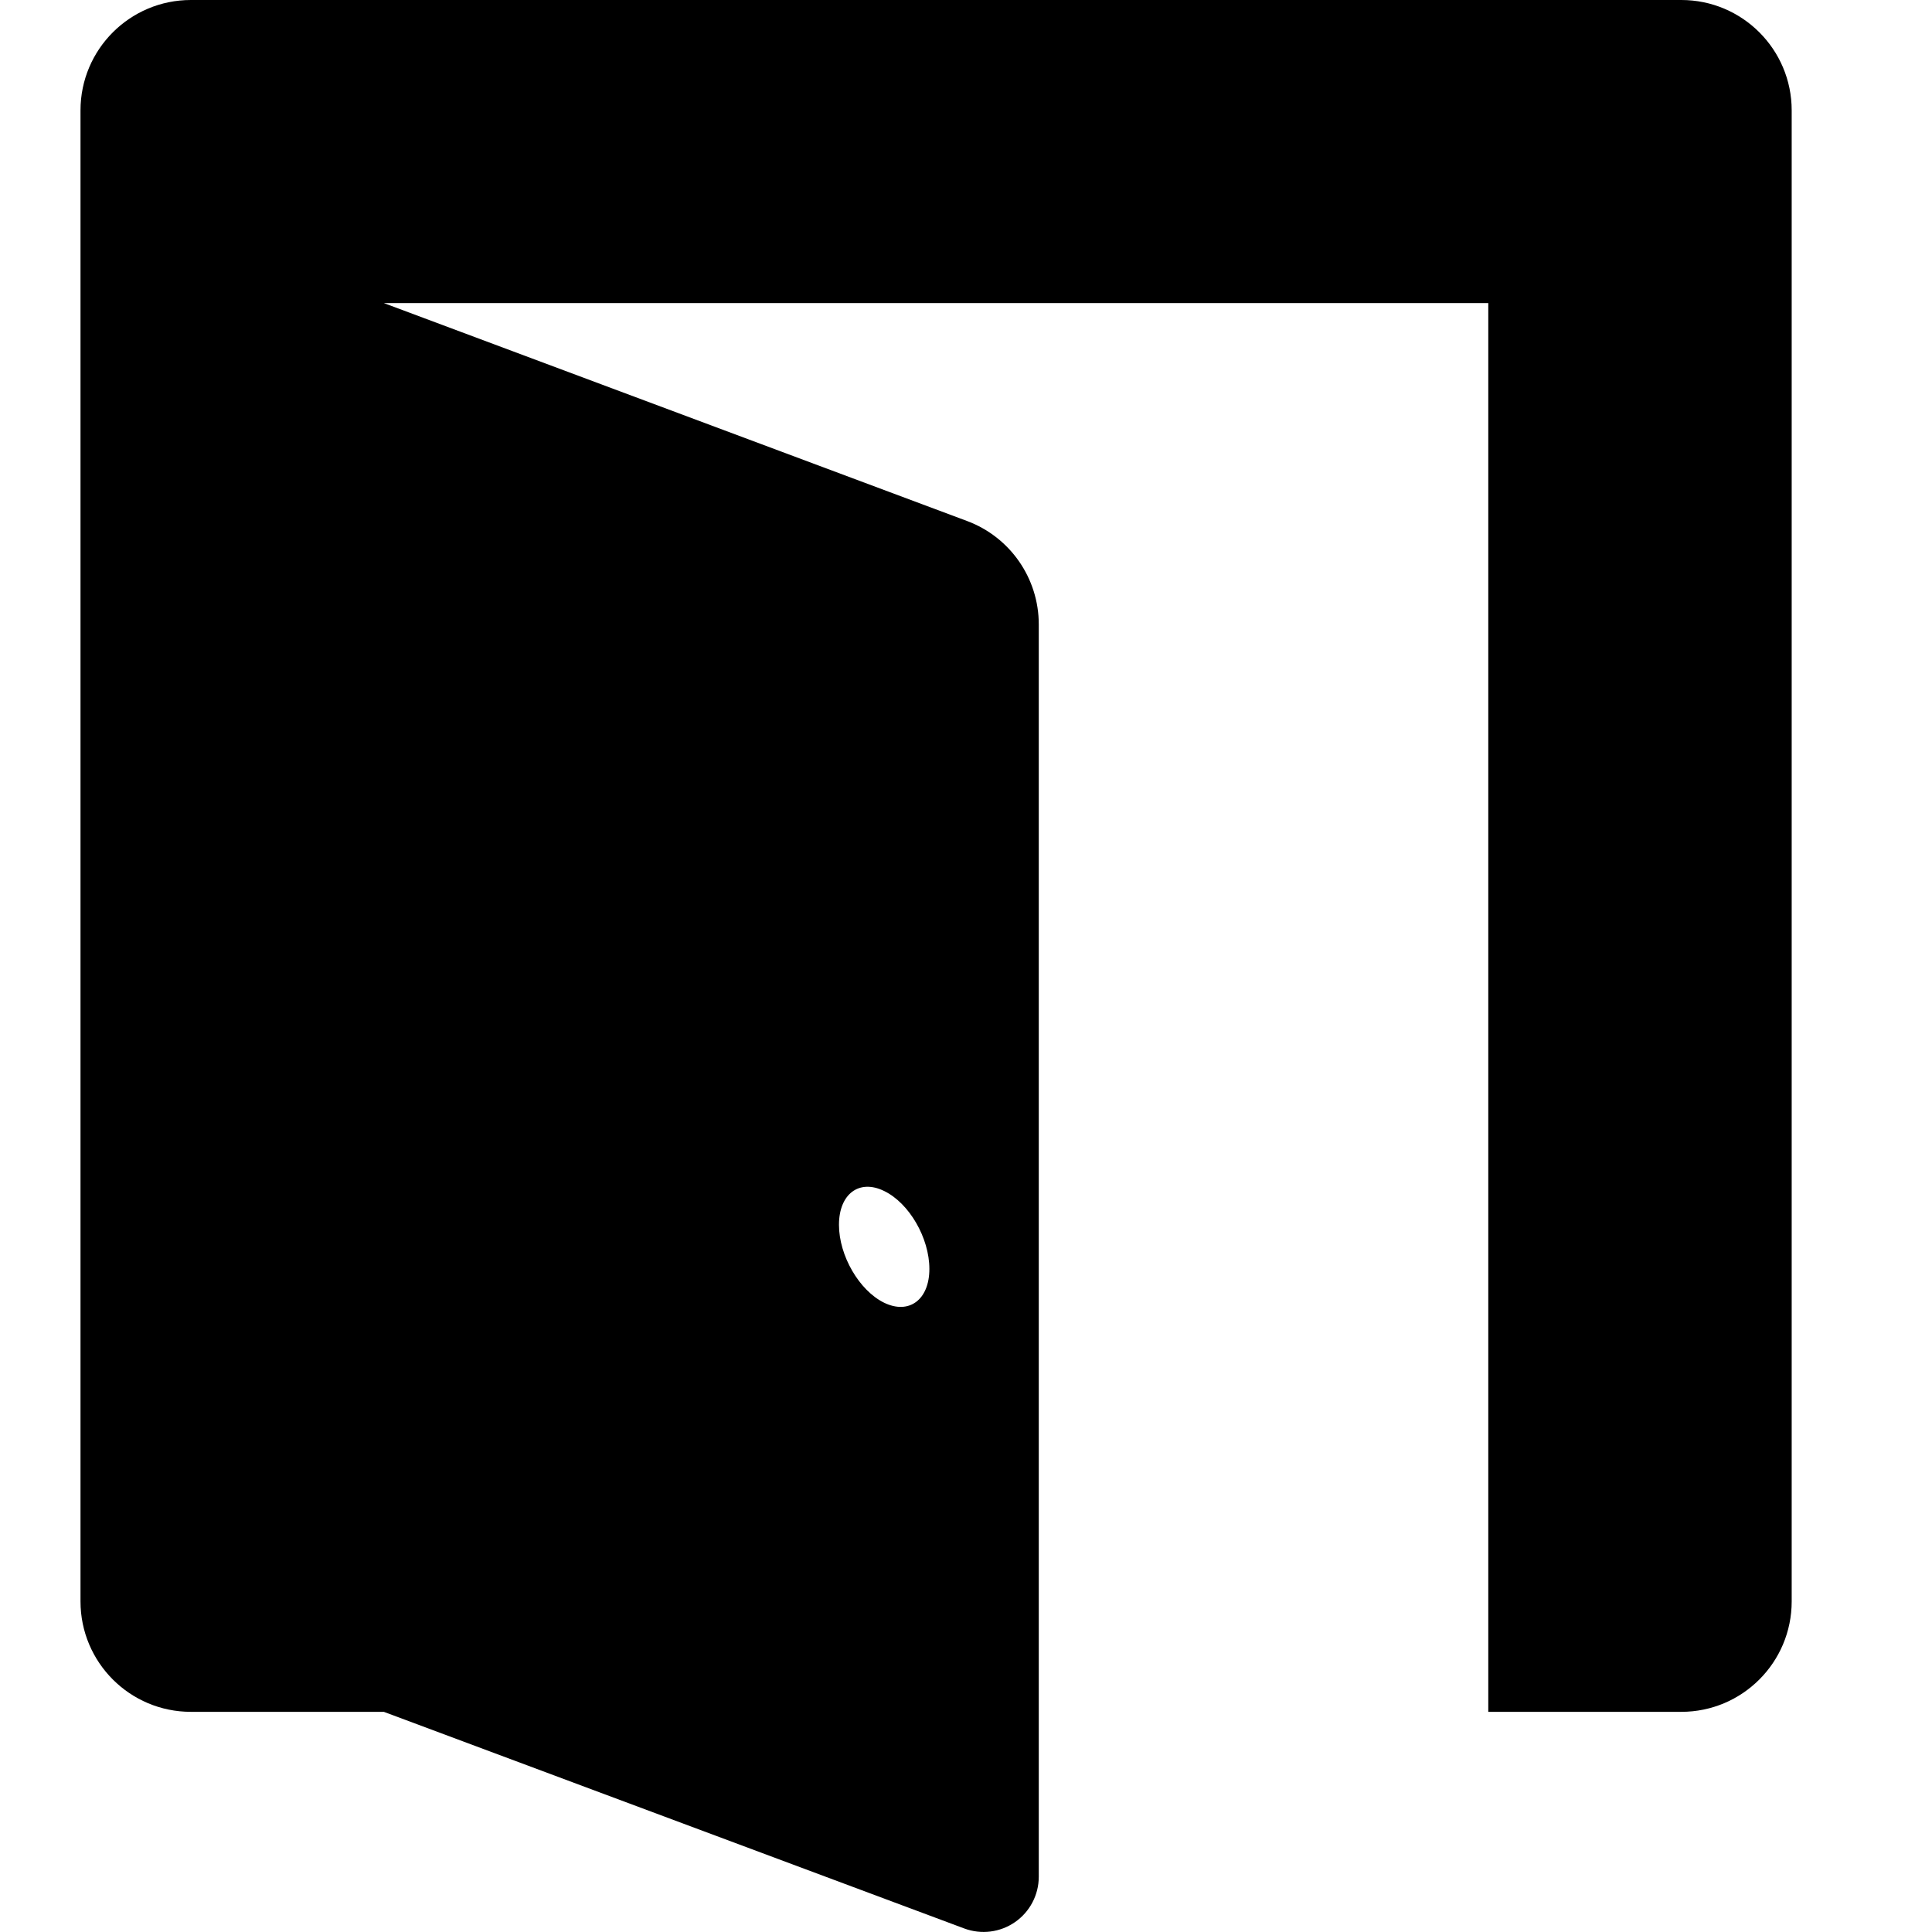
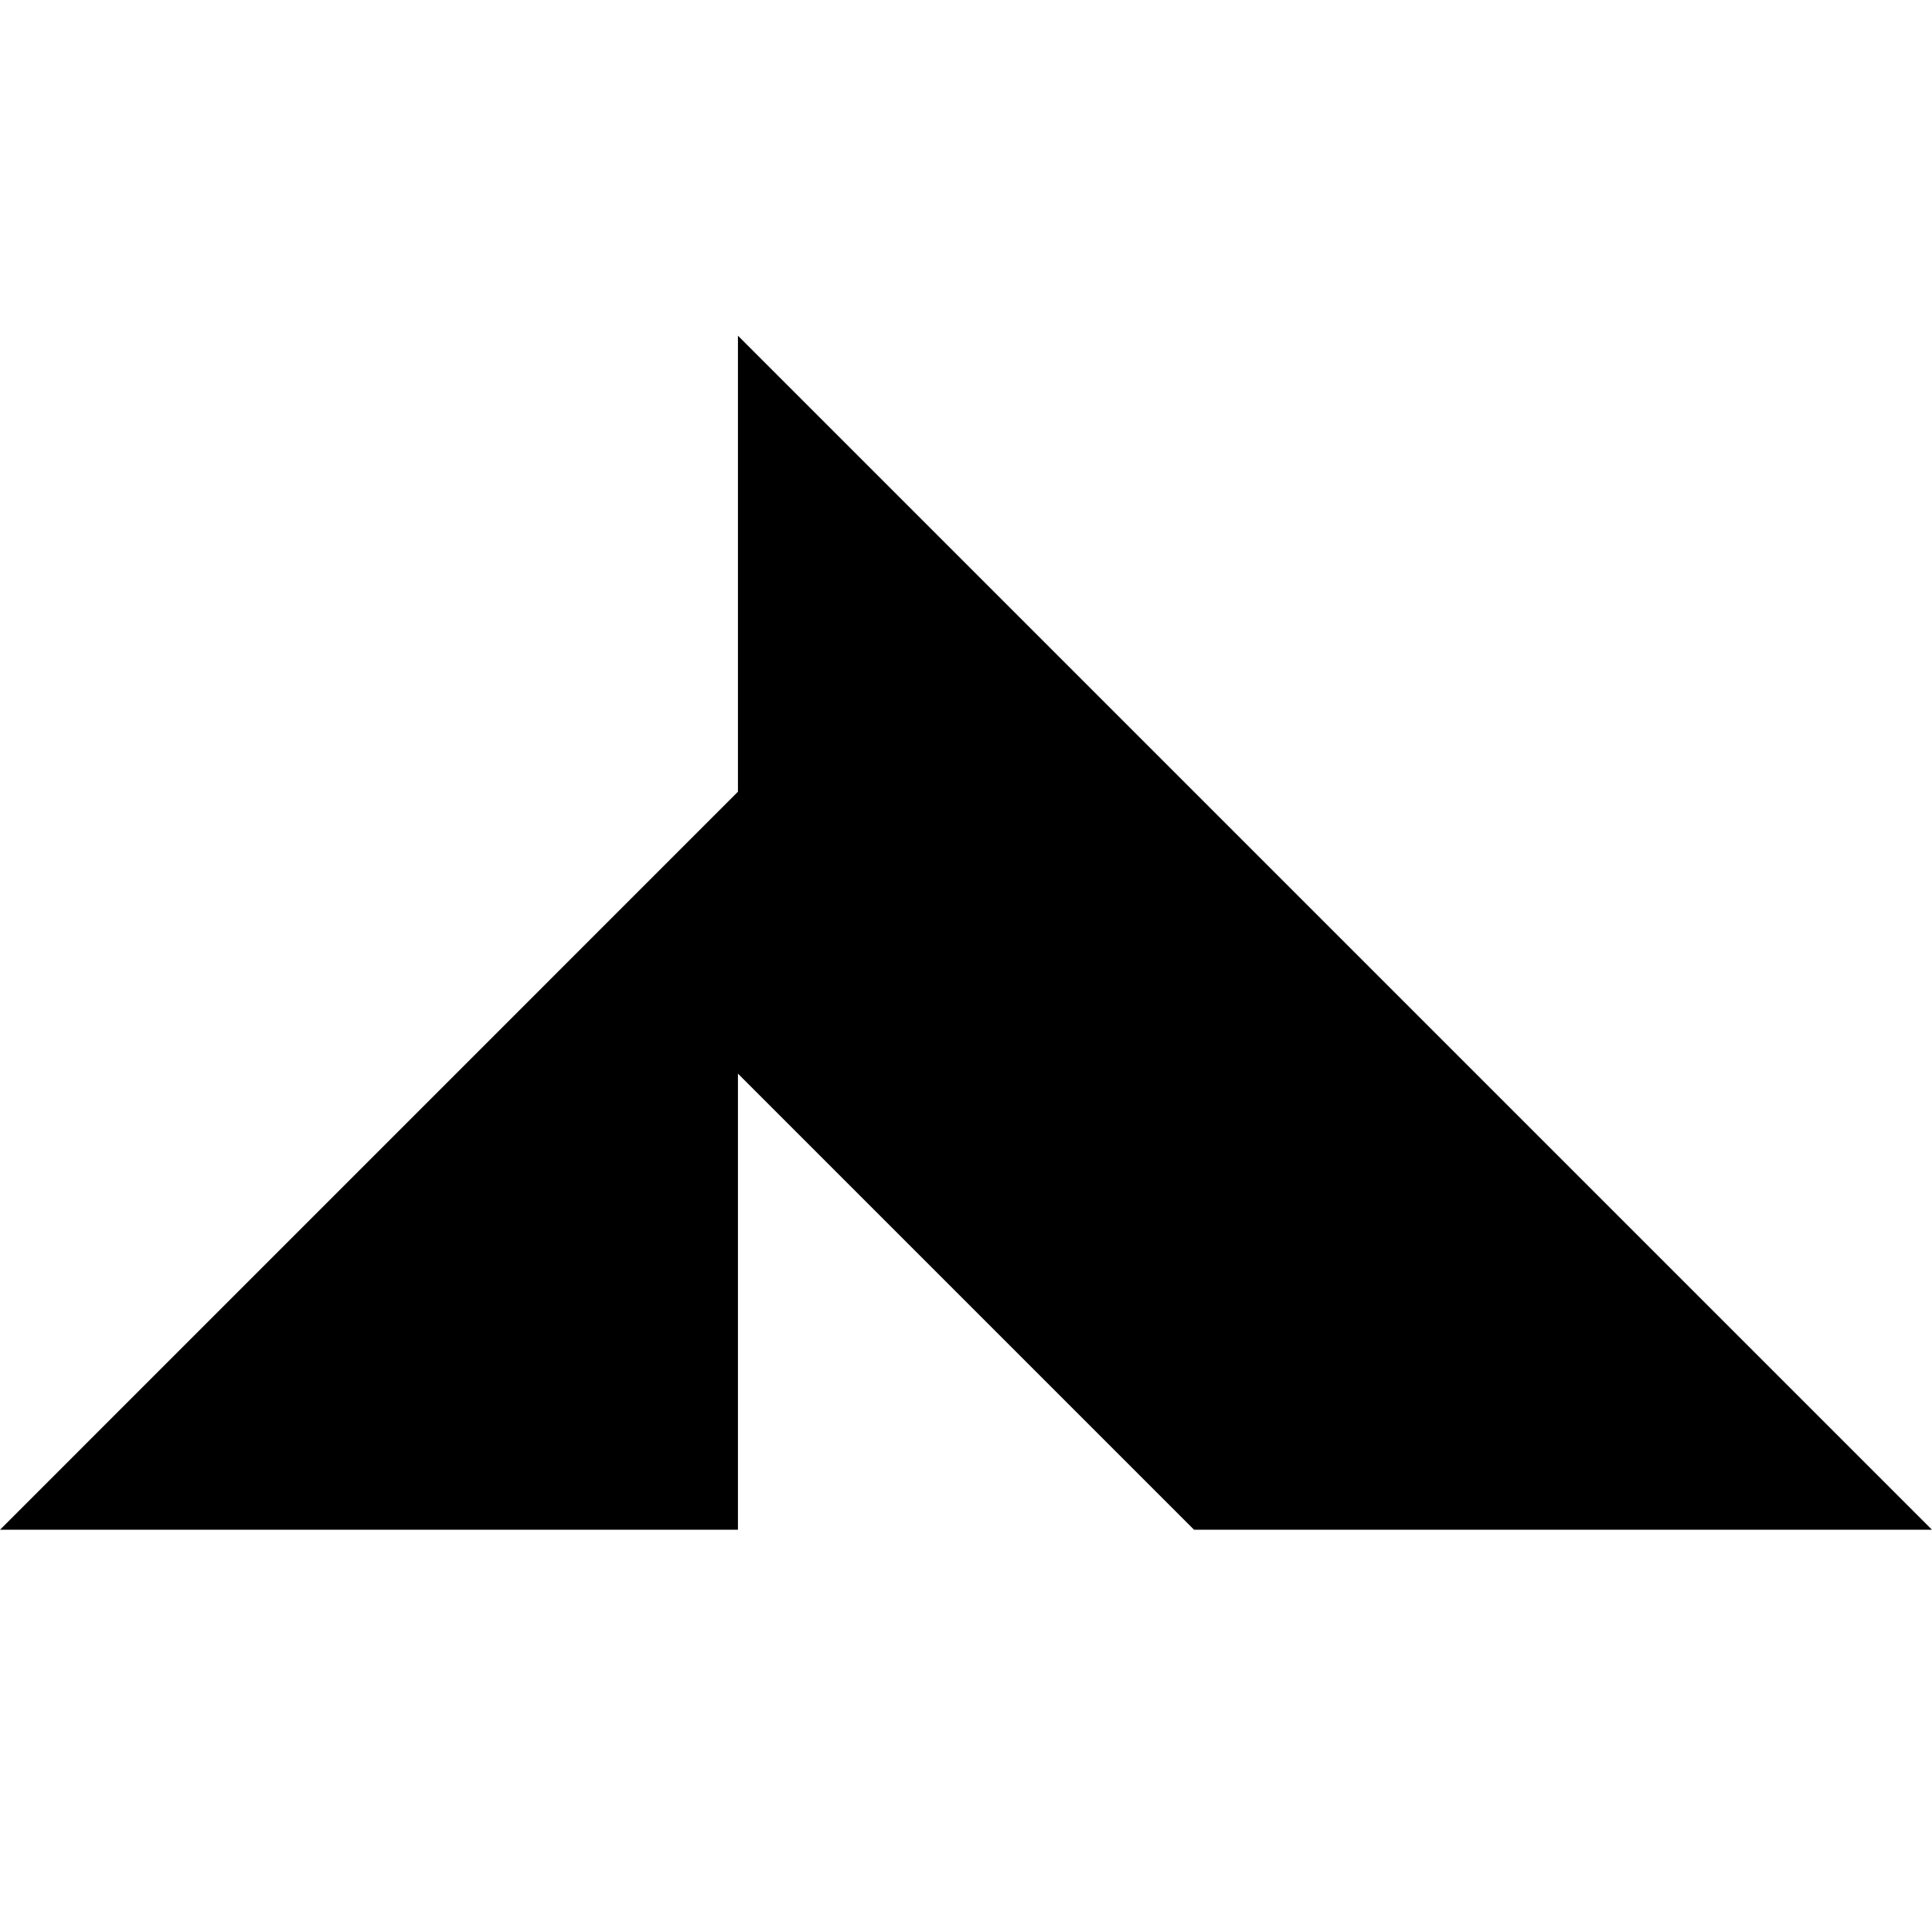
<svg xmlns="http://www.w3.org/2000/svg" fill="currentColor" fill-rule="evenodd" height="1em" style="flex:none;line-height:1" viewBox="0 0 24 24" width="1em">
-   <path clip-rule="evenodd" d="M2.371 0C1.614 0 1 .614 1 1.371v18.522c0 .758.614 1.372 1.371 1.372h2.397l7.21 2.691a.686.686 0 00.926-.642V7.756c0-.572-.355-1.084-.891-1.284L4.768 3.765h13.72v17.5h2.398c.757 0 1.371-.614 1.371-1.372V1.371C22.257.614 21.643 0 20.886 0H2.37zm8.612 16.183c.31.15.562-.037.562-.42 0-.385-.251-.818-.562-.968-.31-.152-.561.037-.561.42s.251.816.561.968z" />
+   <path clip-rule="evenodd" d="M9.167 4.17v5.665L0 19.003h9.167v-5.666l5.666 5.666H24L9.167 4.17z" />
</svg>
